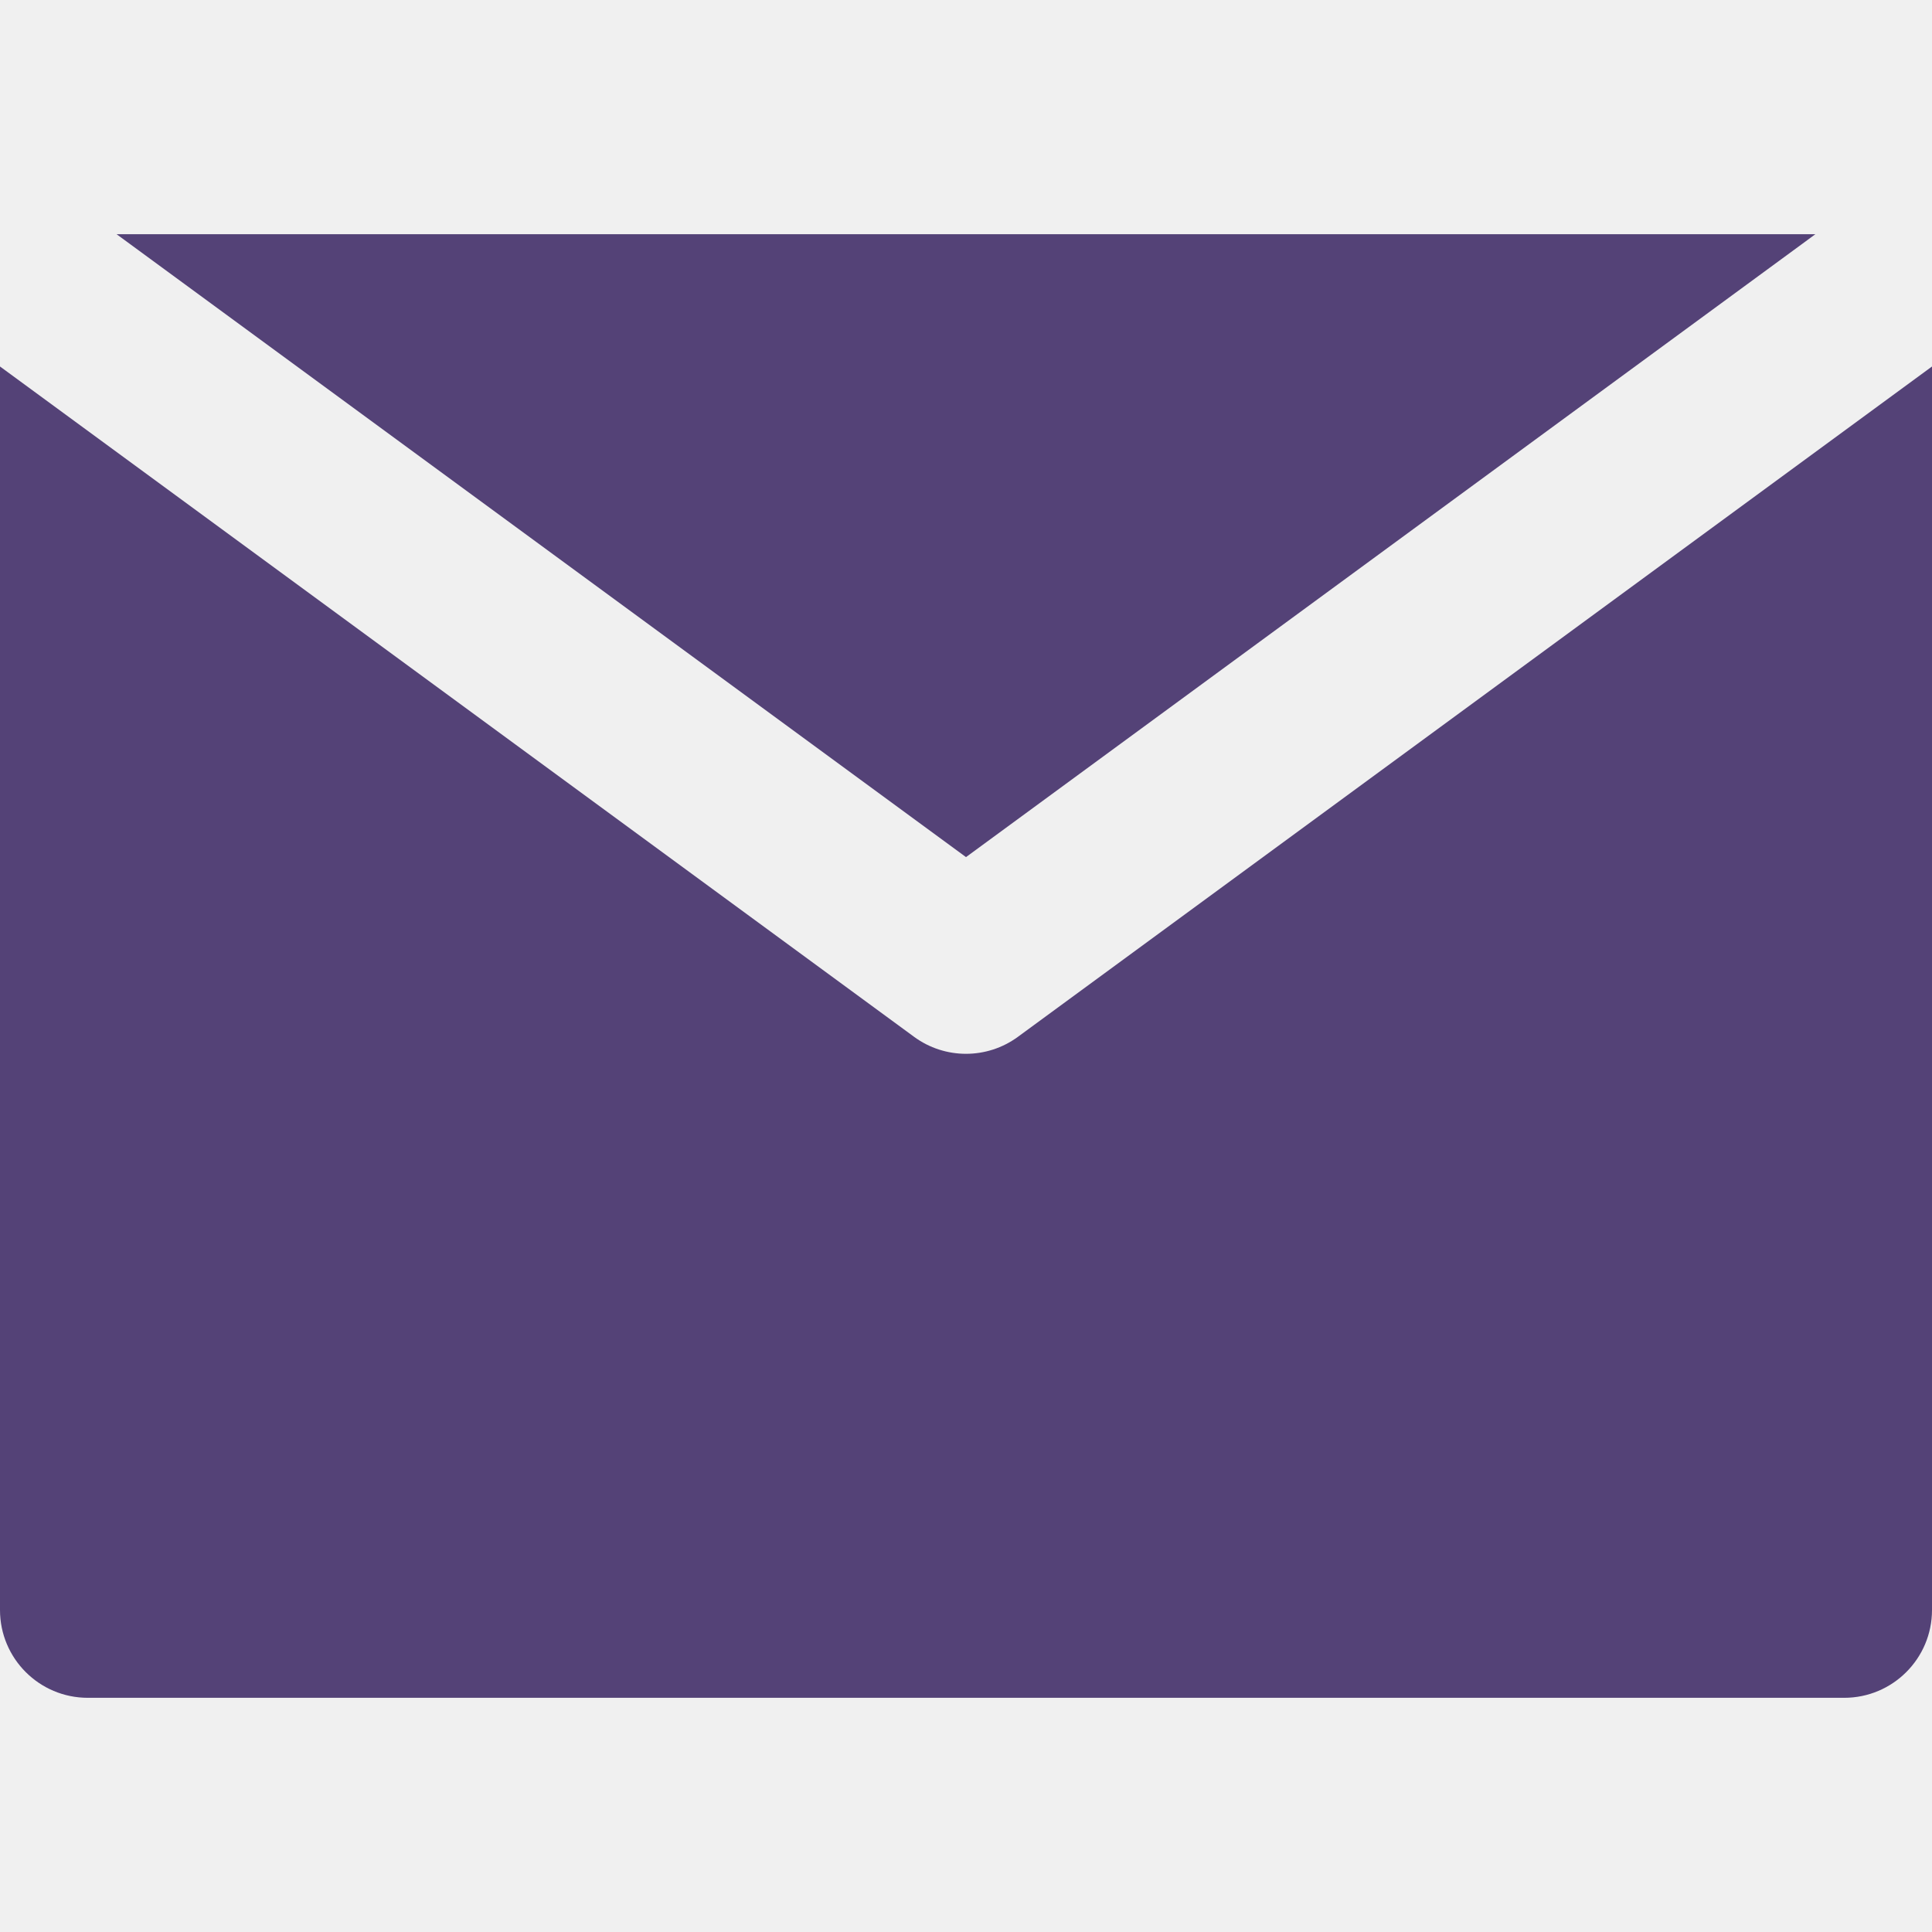
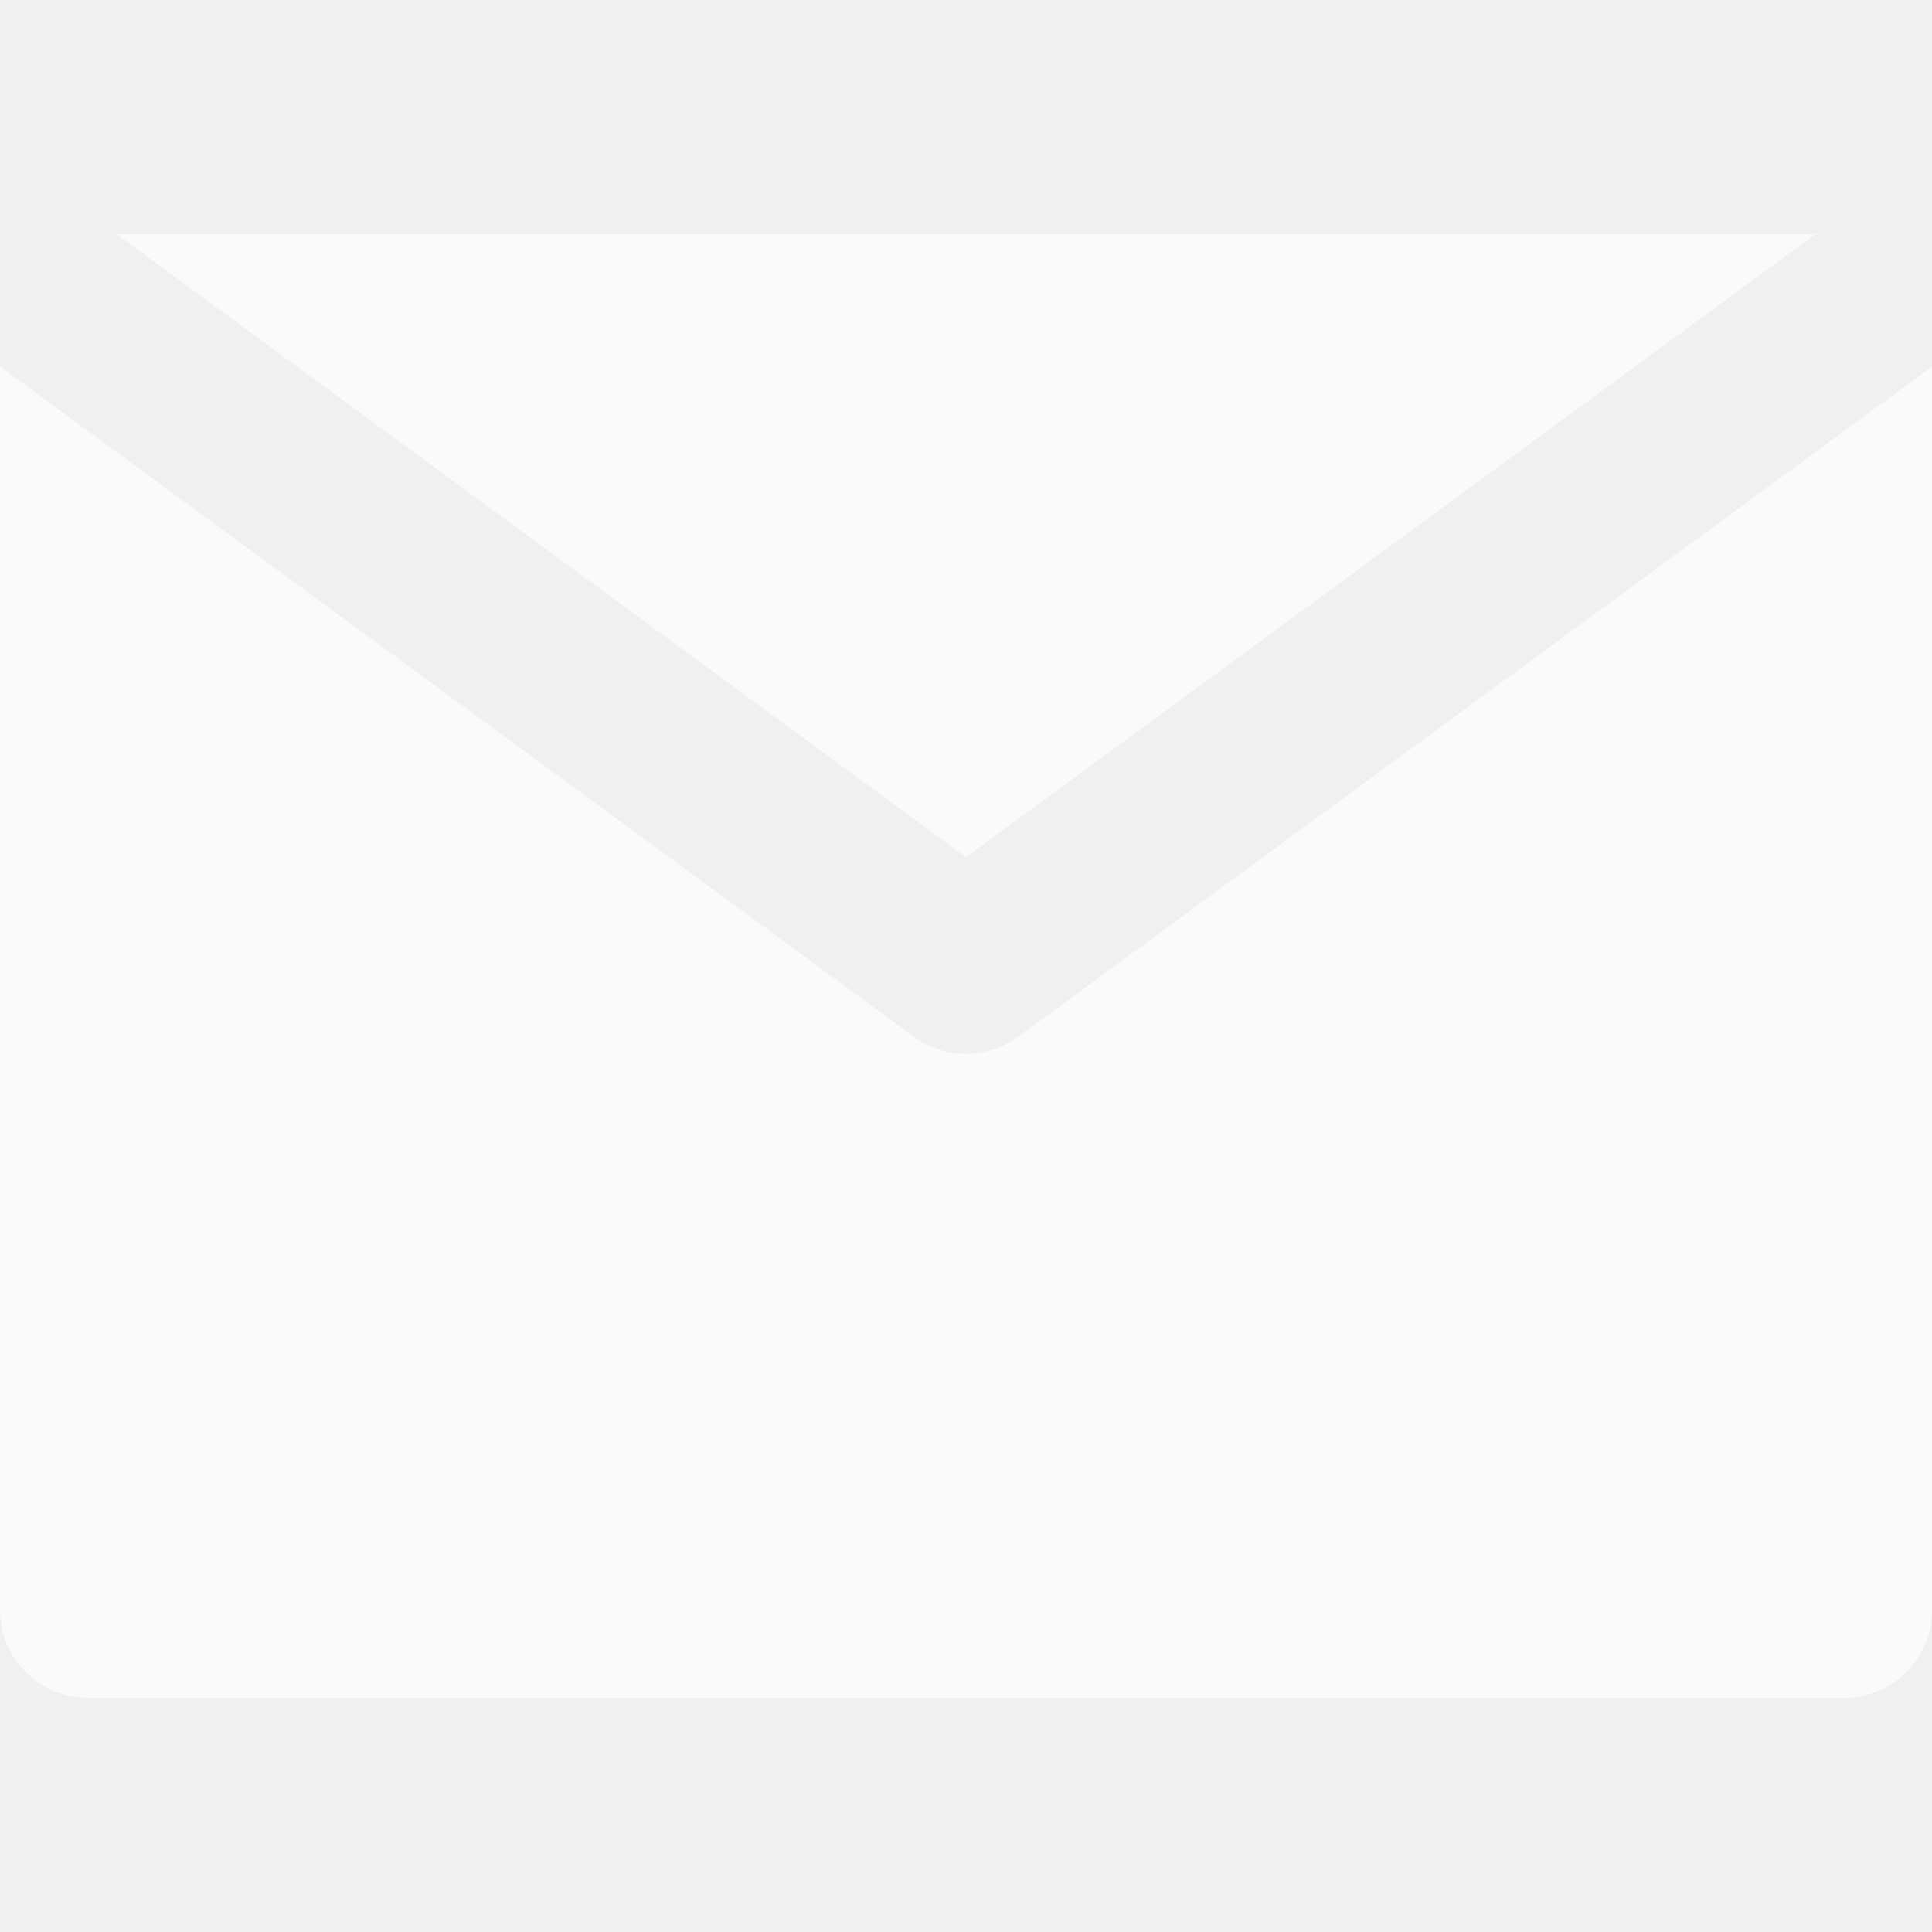
<svg xmlns="http://www.w3.org/2000/svg" width="60" height="60" viewBox="0 0 60 60" fill="none">
-   <g clip-path="url(#clip0_201_16)">
-     <path d="M31.613 32.199C31.133 32.551 30.566 32.727 30 32.727C29.433 32.727 28.867 32.551 28.387 32.199L5.455 15.382L0 11.382L0 50C0 51.506 1.221 52.727 2.727 52.727L57.273 52.727C58.779 52.727 60 51.506 60 50V11.382L54.545 15.382L31.613 32.199Z" fill="#544277" />
-     <path d="M30 26.618L56.379 7.273L3.62 7.273L30 26.618Z" fill="#544277" />
+   <g clip-path="url(#clip0_703_10)">
+     <mask id="mask0_703_10" style="mask-type:luminance" maskUnits="userSpaceOnUse" x="0" y="0" width="60" height="60">
+       <path d="M60 0H0V60H60V0Z" fill="white" />
+     </mask>
+     <g mask="url(#mask0_703_10)">
+       <path d="M31.613 32.2C31.133 32.552 30.566 32.728 30 32.728C29.433 32.728 28.867 32.552 28.387 32.2L5.455 15.383L0 11.383L0 50.001C0 51.507 1.221 52.728 2.727 52.728L57.273 52.728C58.779 52.728 60 51.507 60 50.001V11.383L54.545 15.383L31.613 32.2Z" fill="#FAFAFA" />
+       <path d="M30 26.619L56.379 7.274L3.62 7.273L30 26.619Z" fill="#FAFAFA" />
+     </g>
  </g>
  <defs>
-     <clipPath id="clip0_201_16">
+     <clipPath id="clip0_703_10">
      <rect width="60" height="60" fill="white" />
    </clipPath>
  </defs>
</svg>
